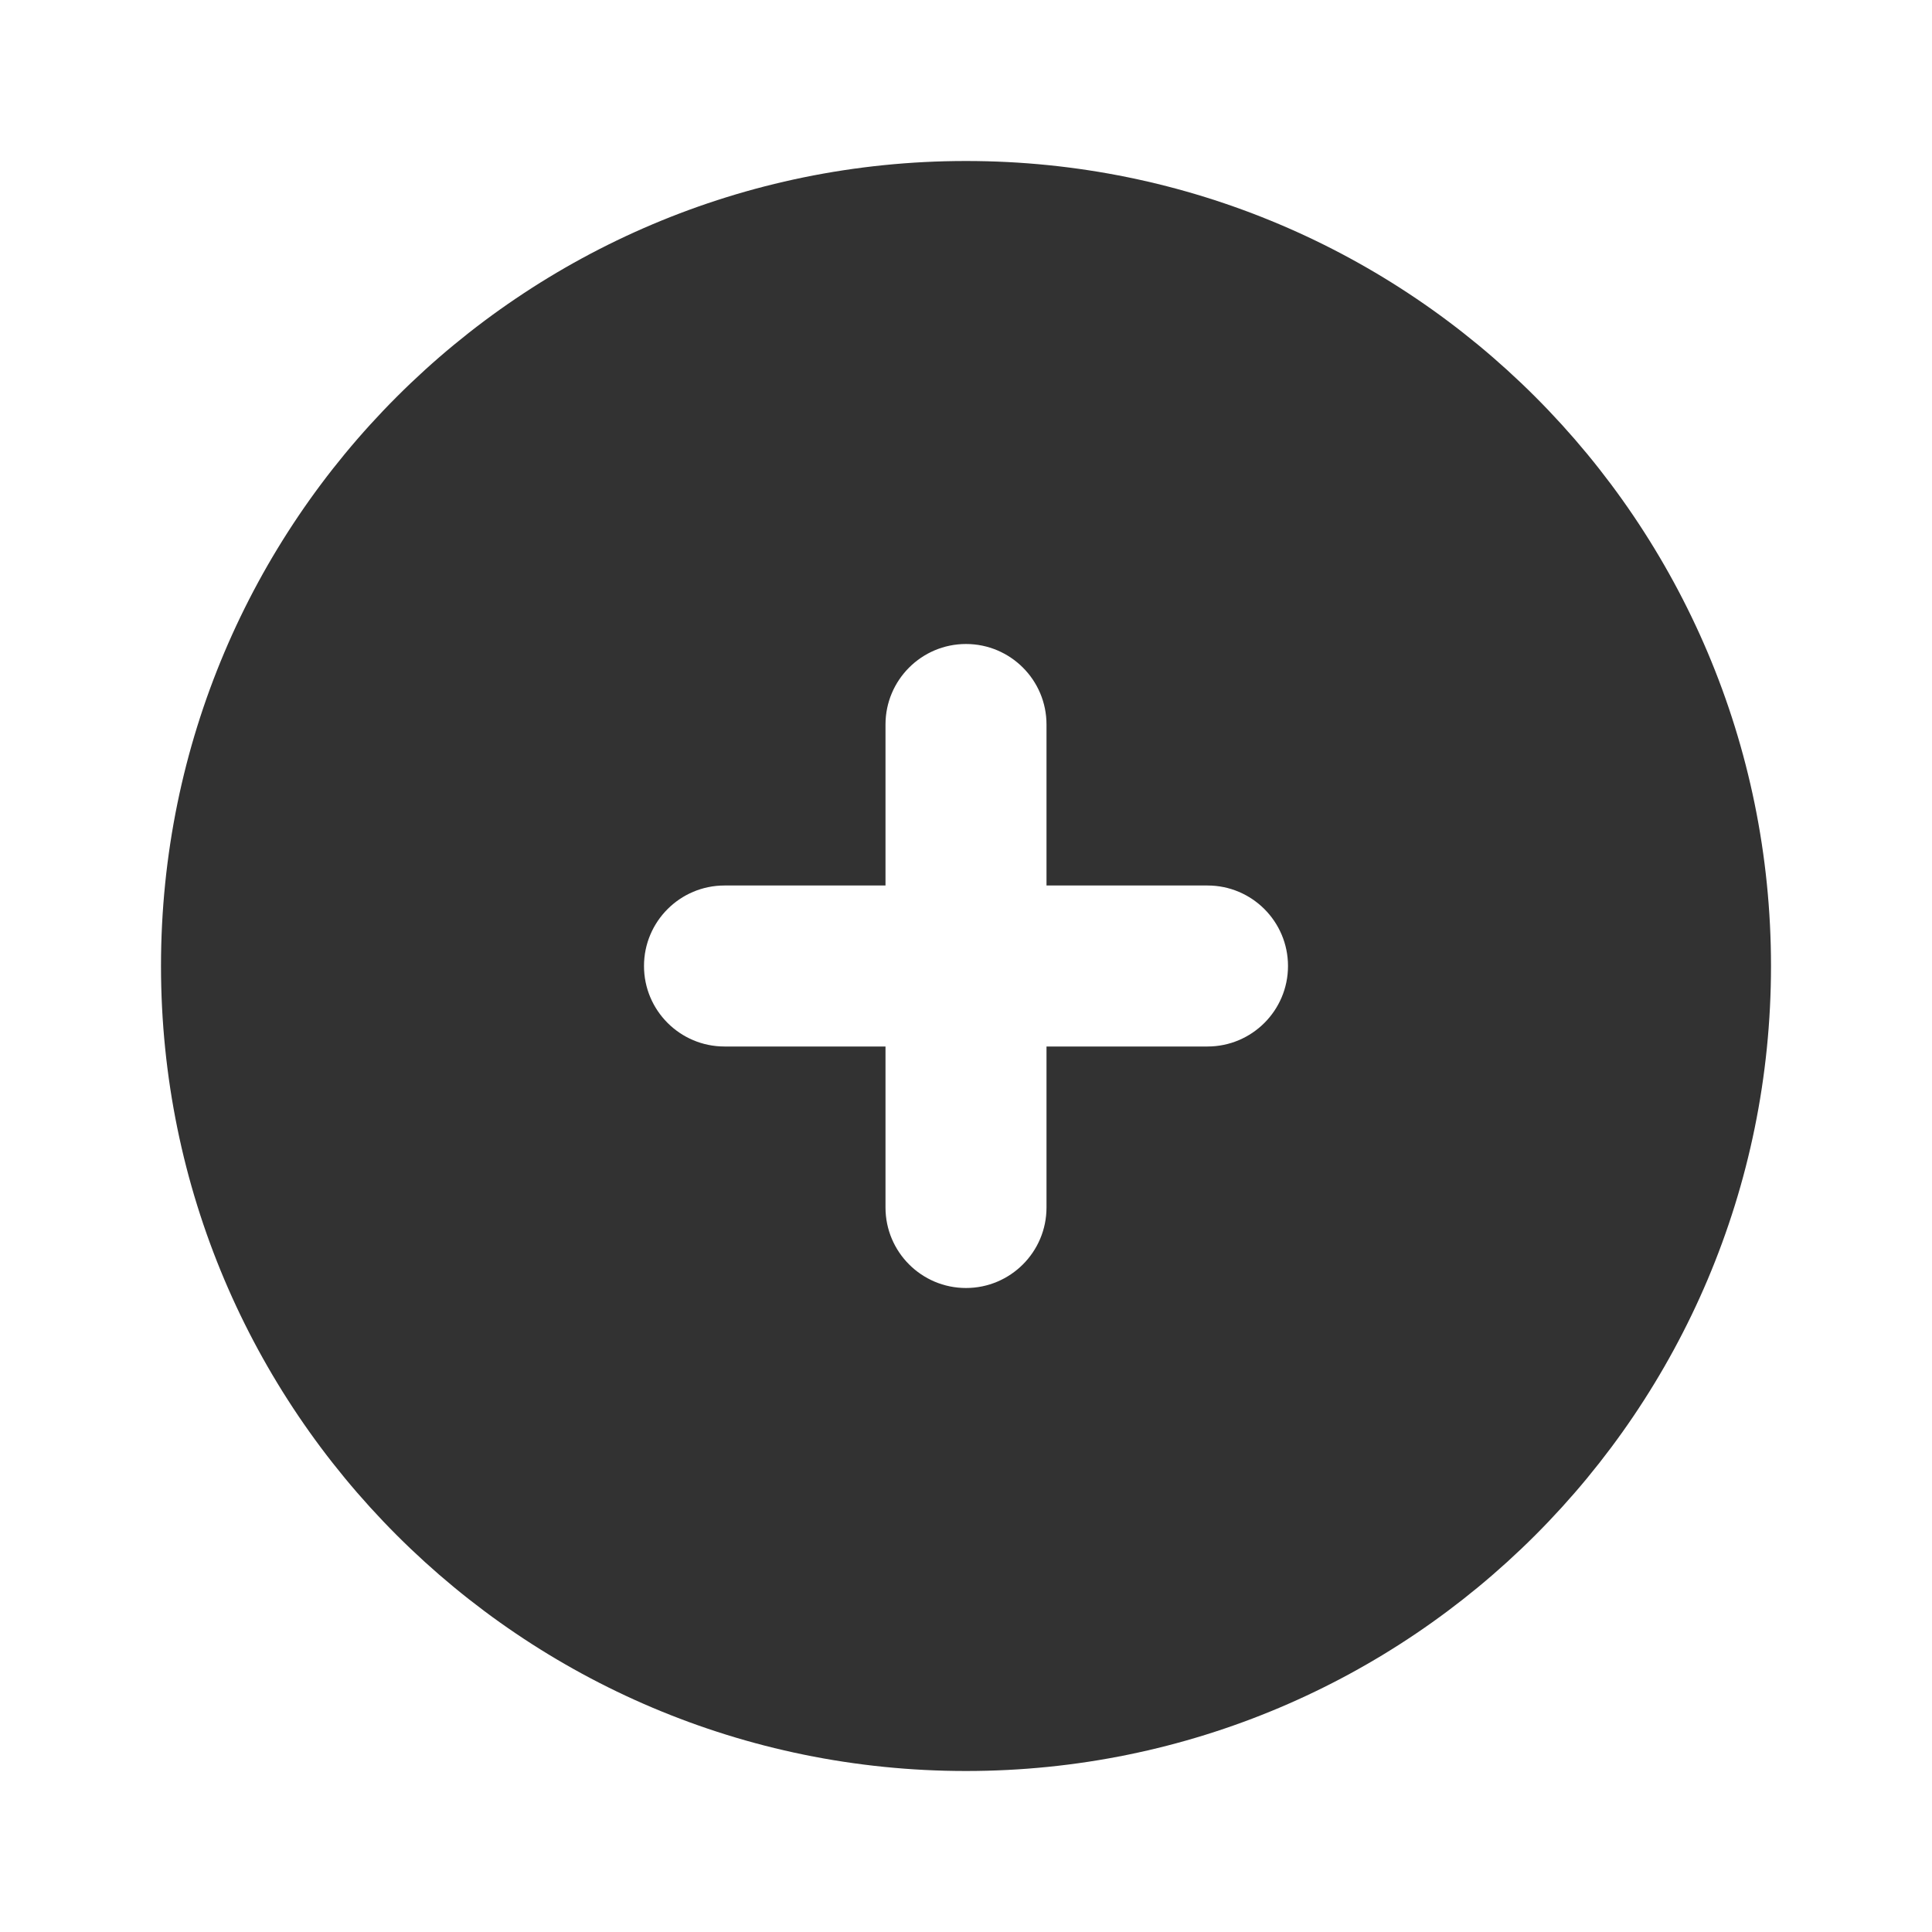
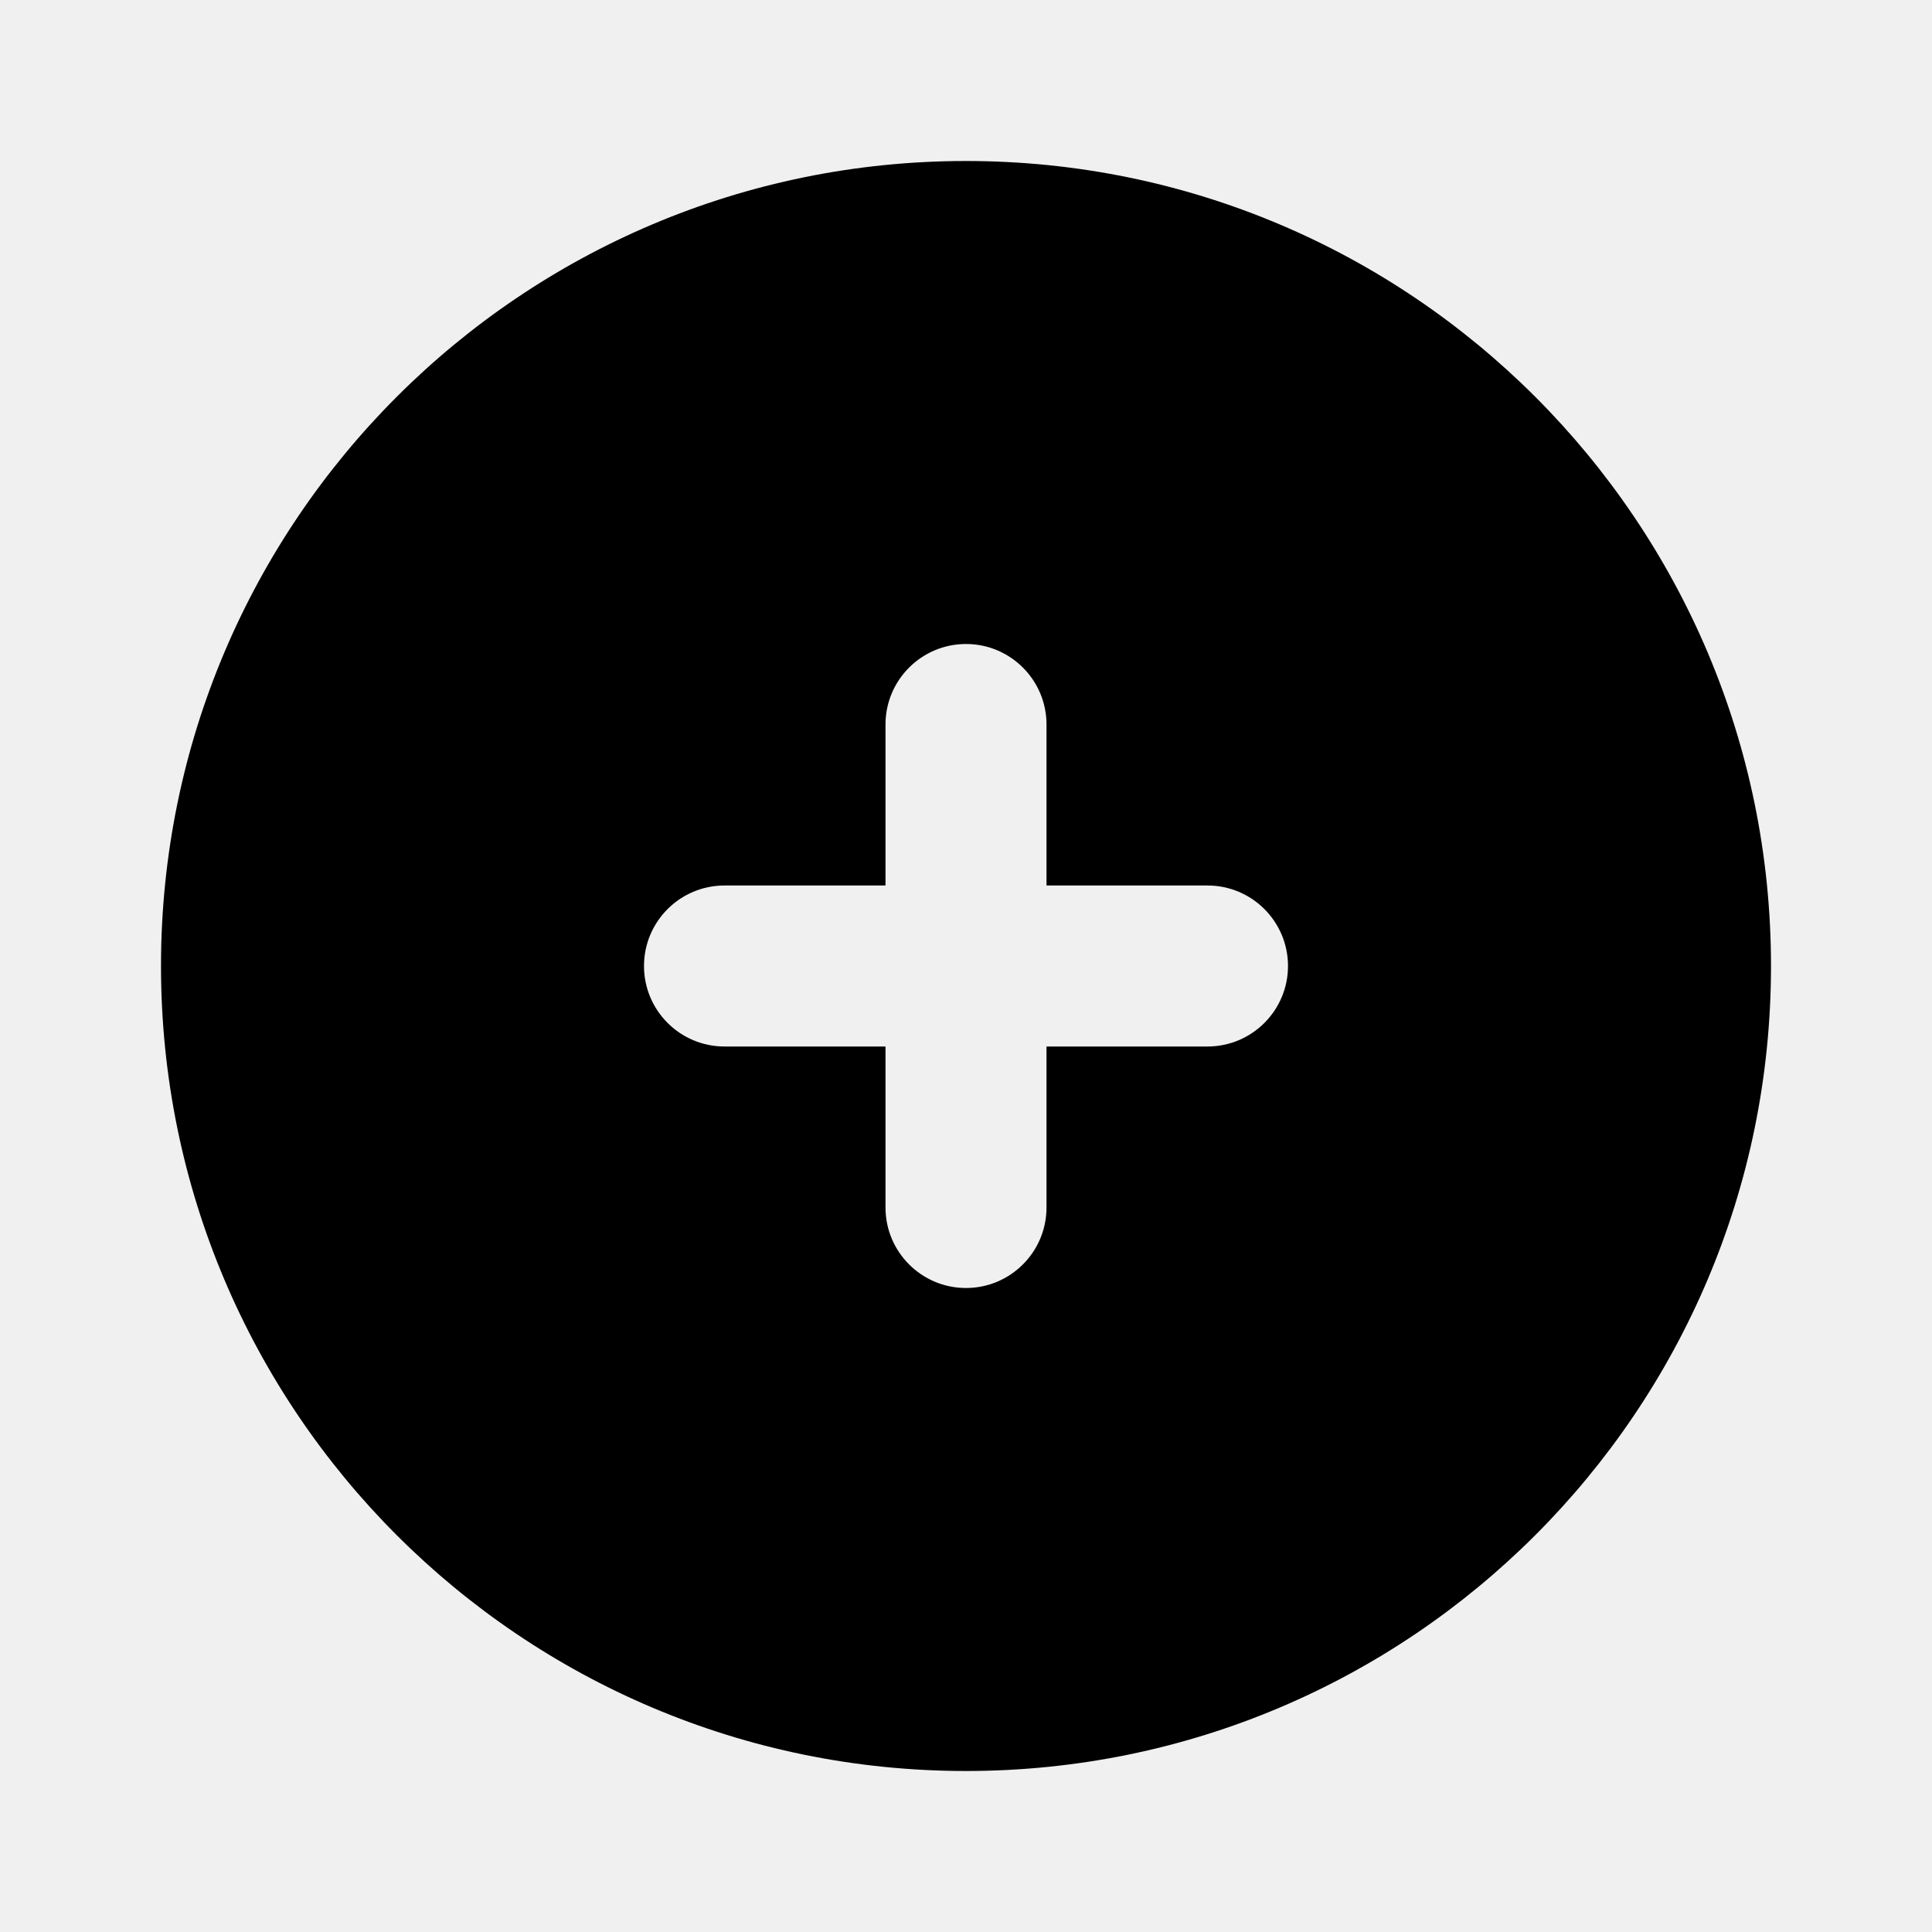
- <svg xmlns="http://www.w3.org/2000/svg" width="800px" height="800px" viewBox="0 0 24 24" fill="none">
-   <rect width="24" height="24" fill="white" />
-   <path fill-rule="evenodd" clip-rule="evenodd" d="M13 9C13 8.448 12.552 8 12 8C11.448 8 11 8.448 11 9V11H9C8.448 11 8 11.448 8 12C8 12.552 8.448 13 9 13H11V15C11 15.552 11.448 16 12 16C12.552 16 13 15.552 13 15V13H15C15.552 13 16 12.552 16 12C16 11.448 15.552 11 15 11H13V9ZM2 12C2 6.477 6.477 2 12 2C17.523 2 22 6.477 22 12C22 17.523 17.523 22 12 22C6.477 22 2 17.523 2 12Z" fill="#323232" />
+ <svg xmlns="http://www.w3.org/2000/svg" viewBox="0 0 24 24">
+   <path fill-rule="evenodd" clip-rule="evenodd" d="M13 9C13 8.448 12.552 8 12 8C11.448 8 11 8.448 11 9V11H9C8.448 11 8 11.448 8 12C8 12.552 8.448 13 9 13H11V15C11 15.552 11.448 16 12 16C12.552 16 13 15.552 13 15V13H15C15.552 13 16 12.552 16 12C16 11.448 15.552 11 15 11H13V9ZM2 12C2 6.477 6.477 2 12 2C17.523 2 22 6.477 22 12C22 17.523 17.523 22 12 22C6.477 22 2 17.523 2 12Z" />
</svg>
